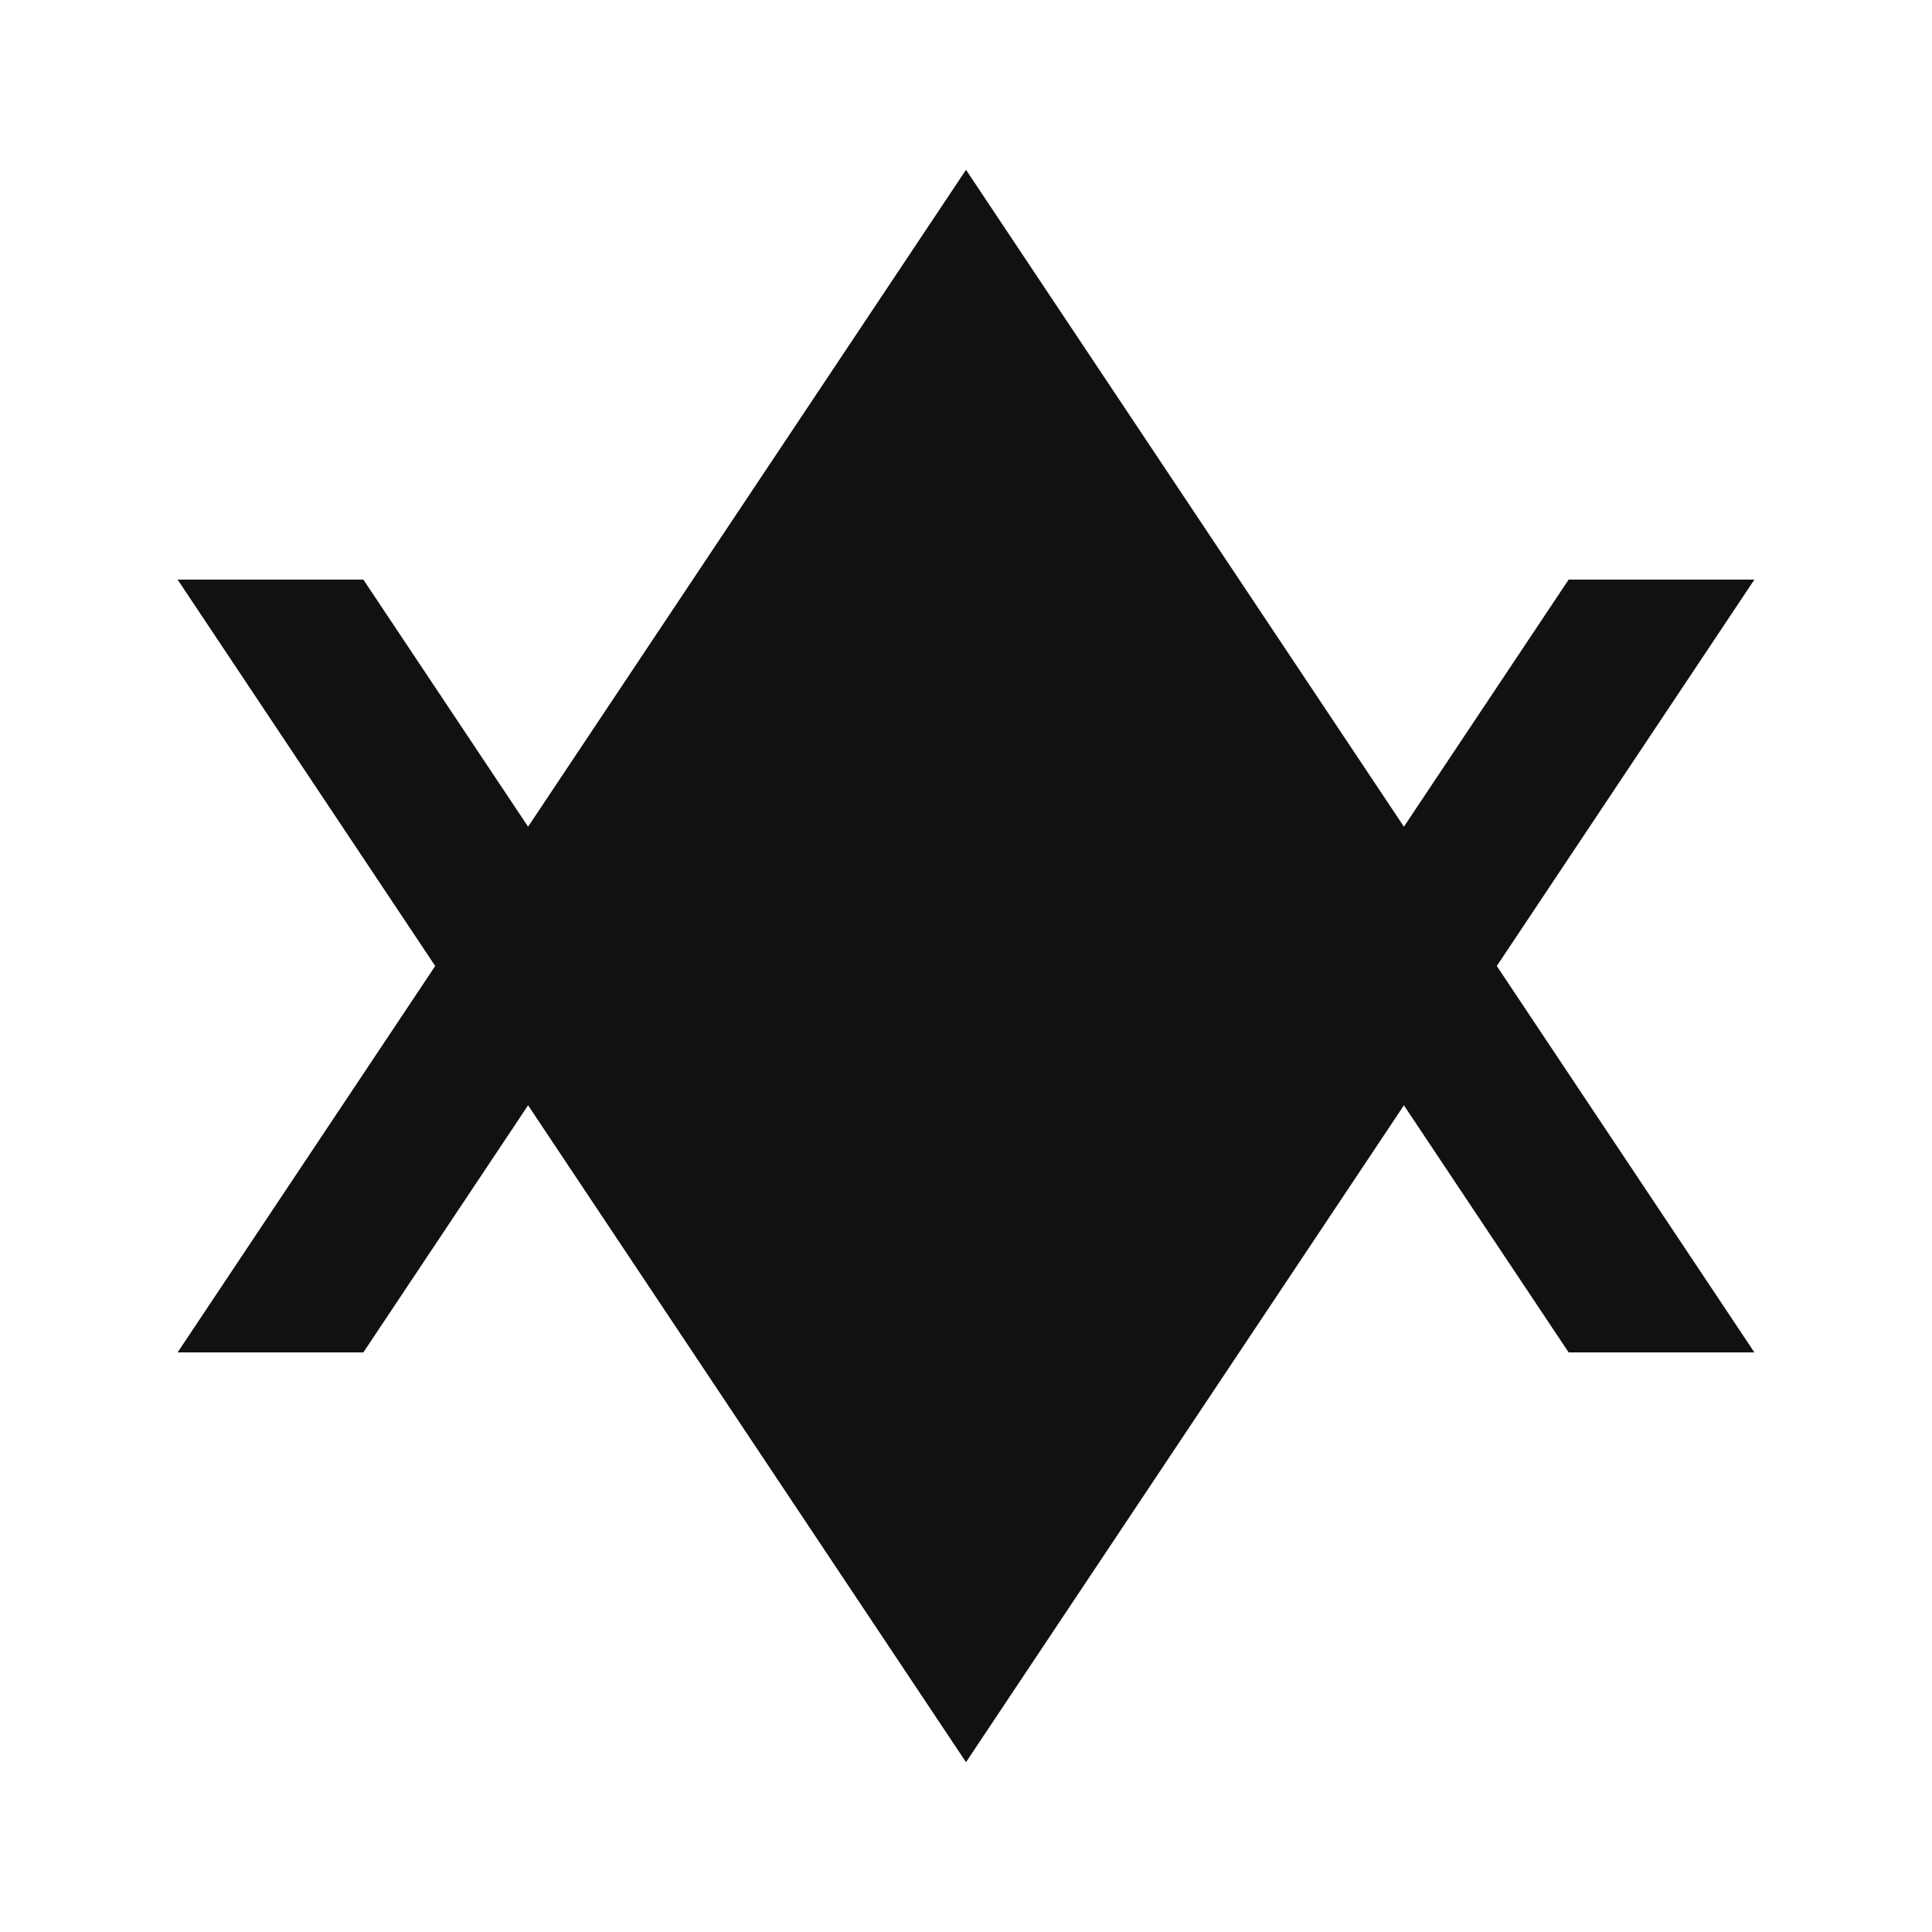
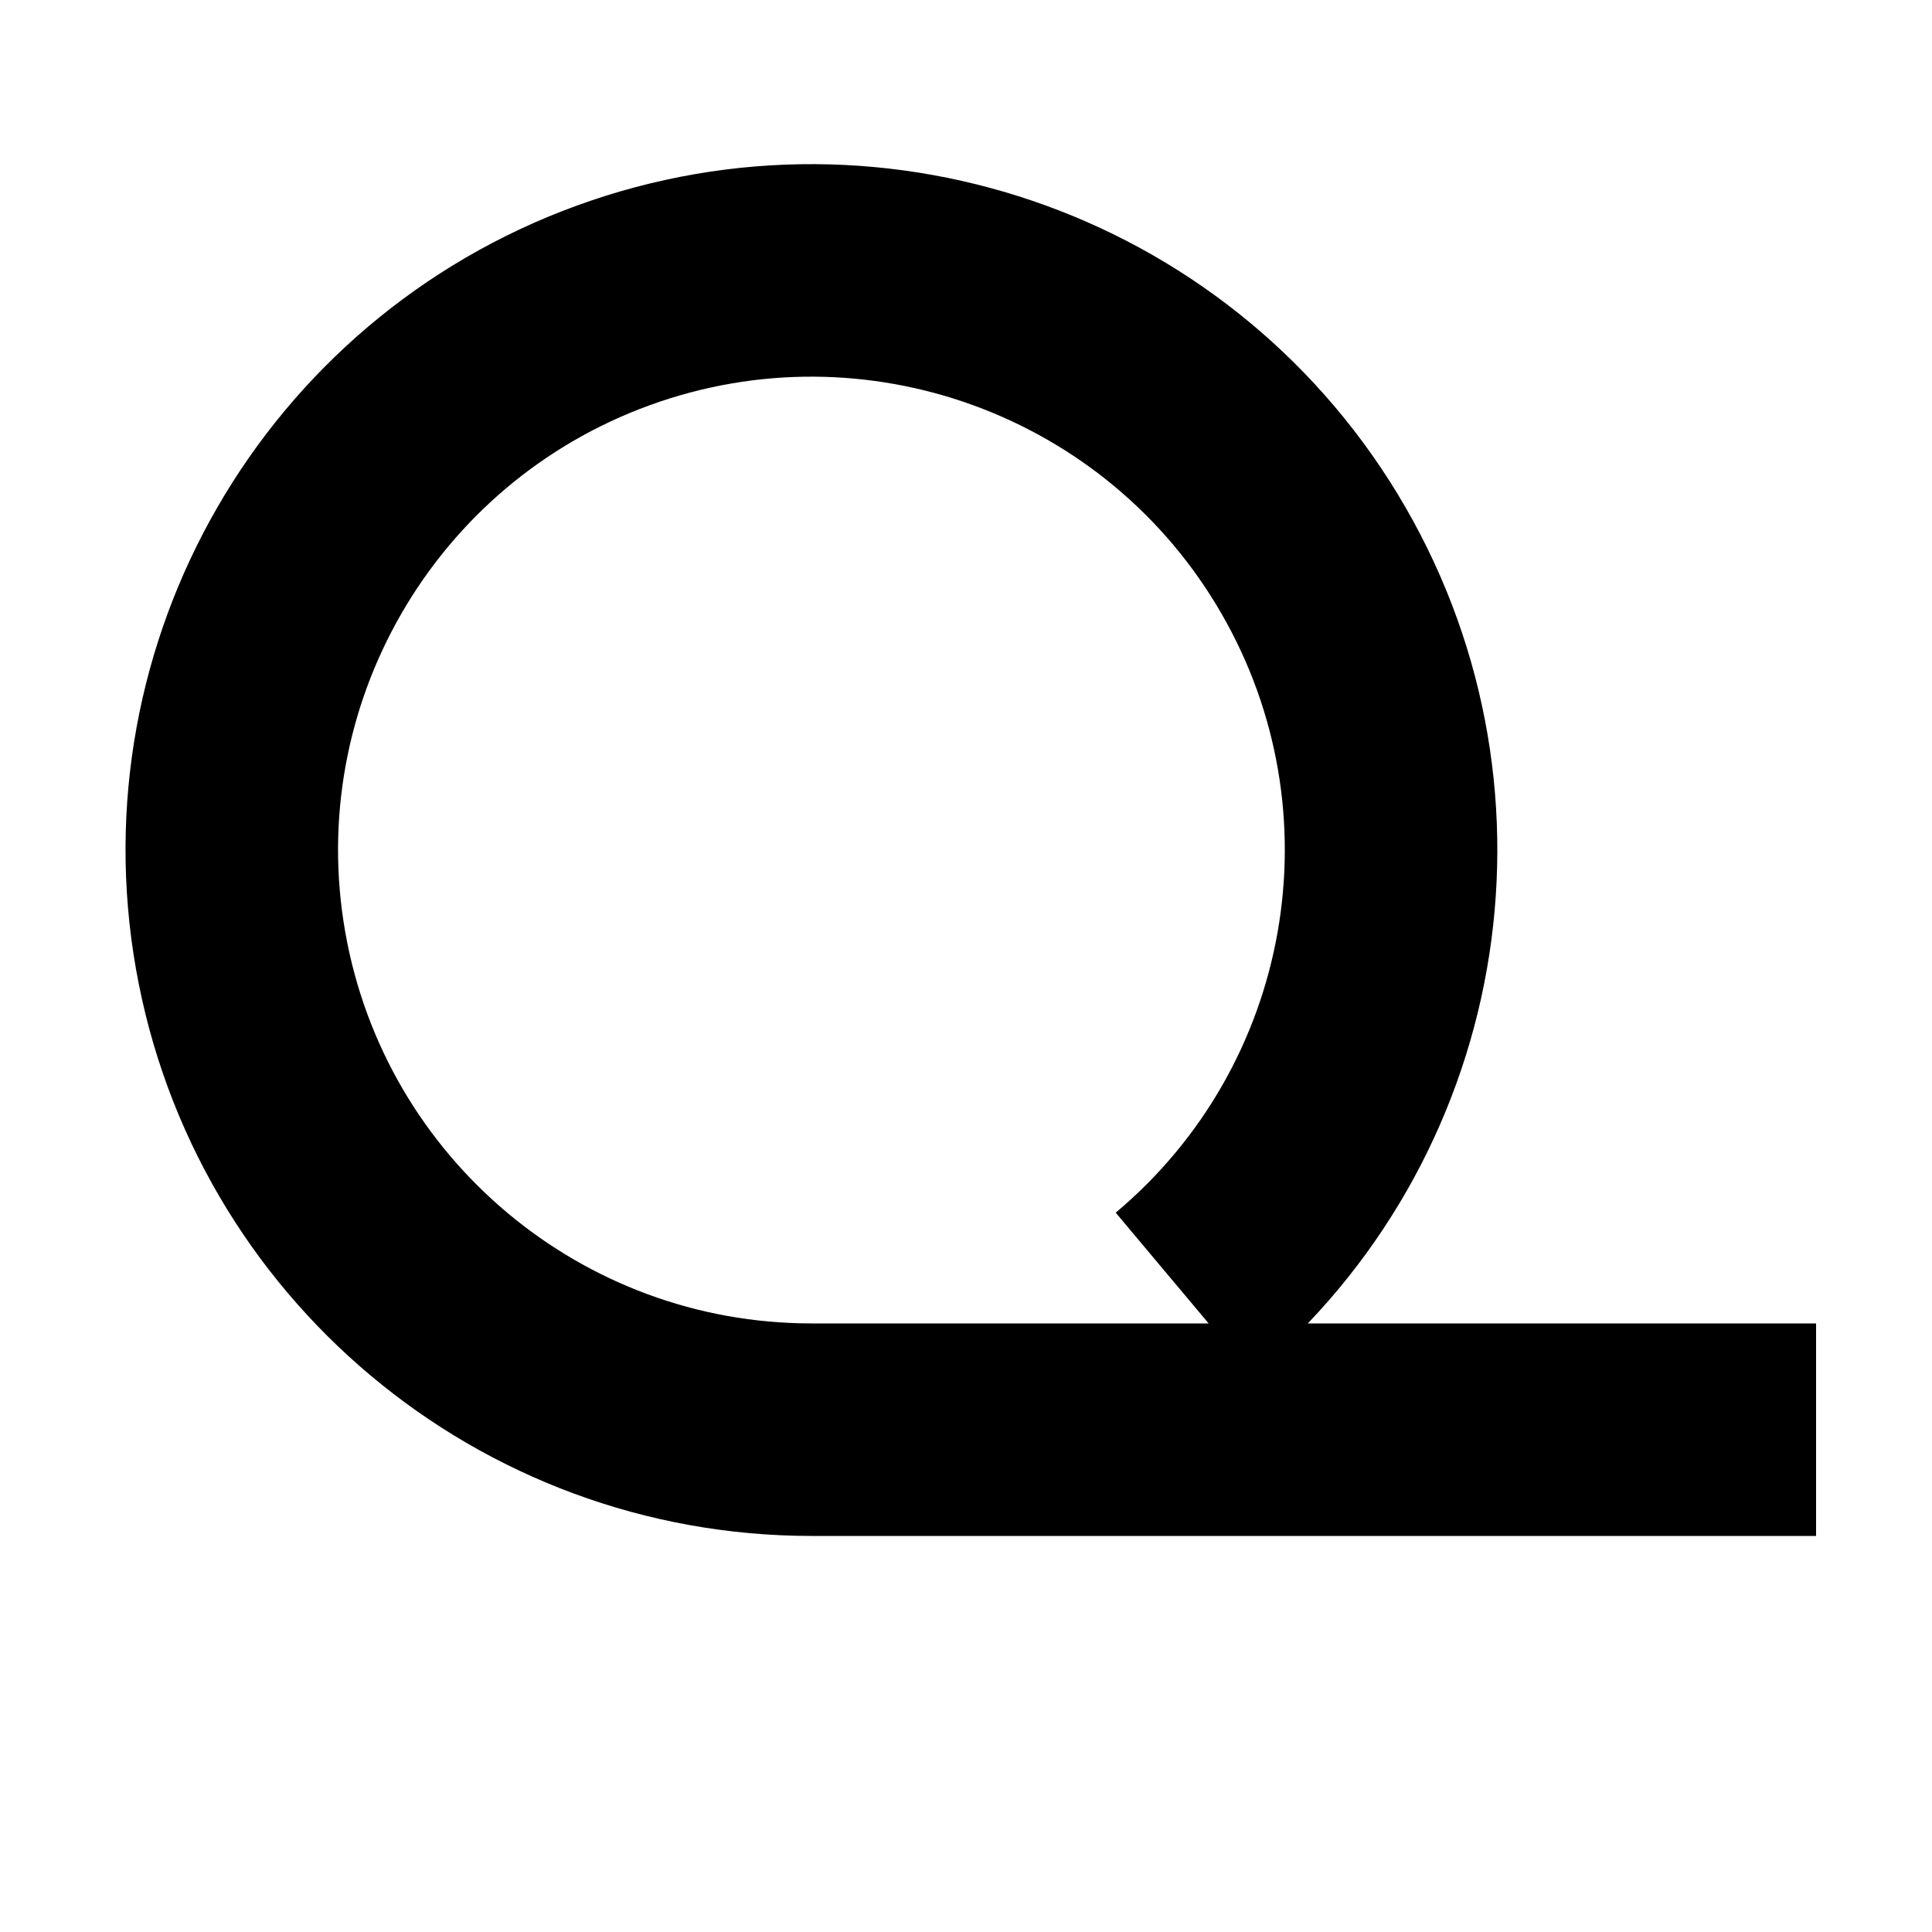
<svg xmlns="http://www.w3.org/2000/svg" viewBox="0 0 100 100" width="512" height="512">
-   <clipPath id="cl">
-     <rect x="0" y="0" width="100" height="70" />
-   </clipPath>
-   <clipPath id="cv">
-     <rect x="0" y="30" width="100" height="70" />
-   </clipPath>
-   <polygon points="27.3,50 50,16 72.7,50 50,84" fill="#111111" />
-   <g fill="none" stroke="#111111" stroke-width="8" stroke-linejoin="miter" stroke-miterlimit="10">
-     <polyline clip-path="url(#cl)" points="10,76 50,16 90,76" />
-     <polyline clip-path="url(#cv)" points="10,24 50,84 90,24" />
-   </g>
+   <path d="M 61.284 66.981 A 30 30 0 1 0 42.000 74.000 L 94 74.000" fill="none" stroke="currentColor" stroke-width="11" stroke-linecap="butt" />
</svg>
